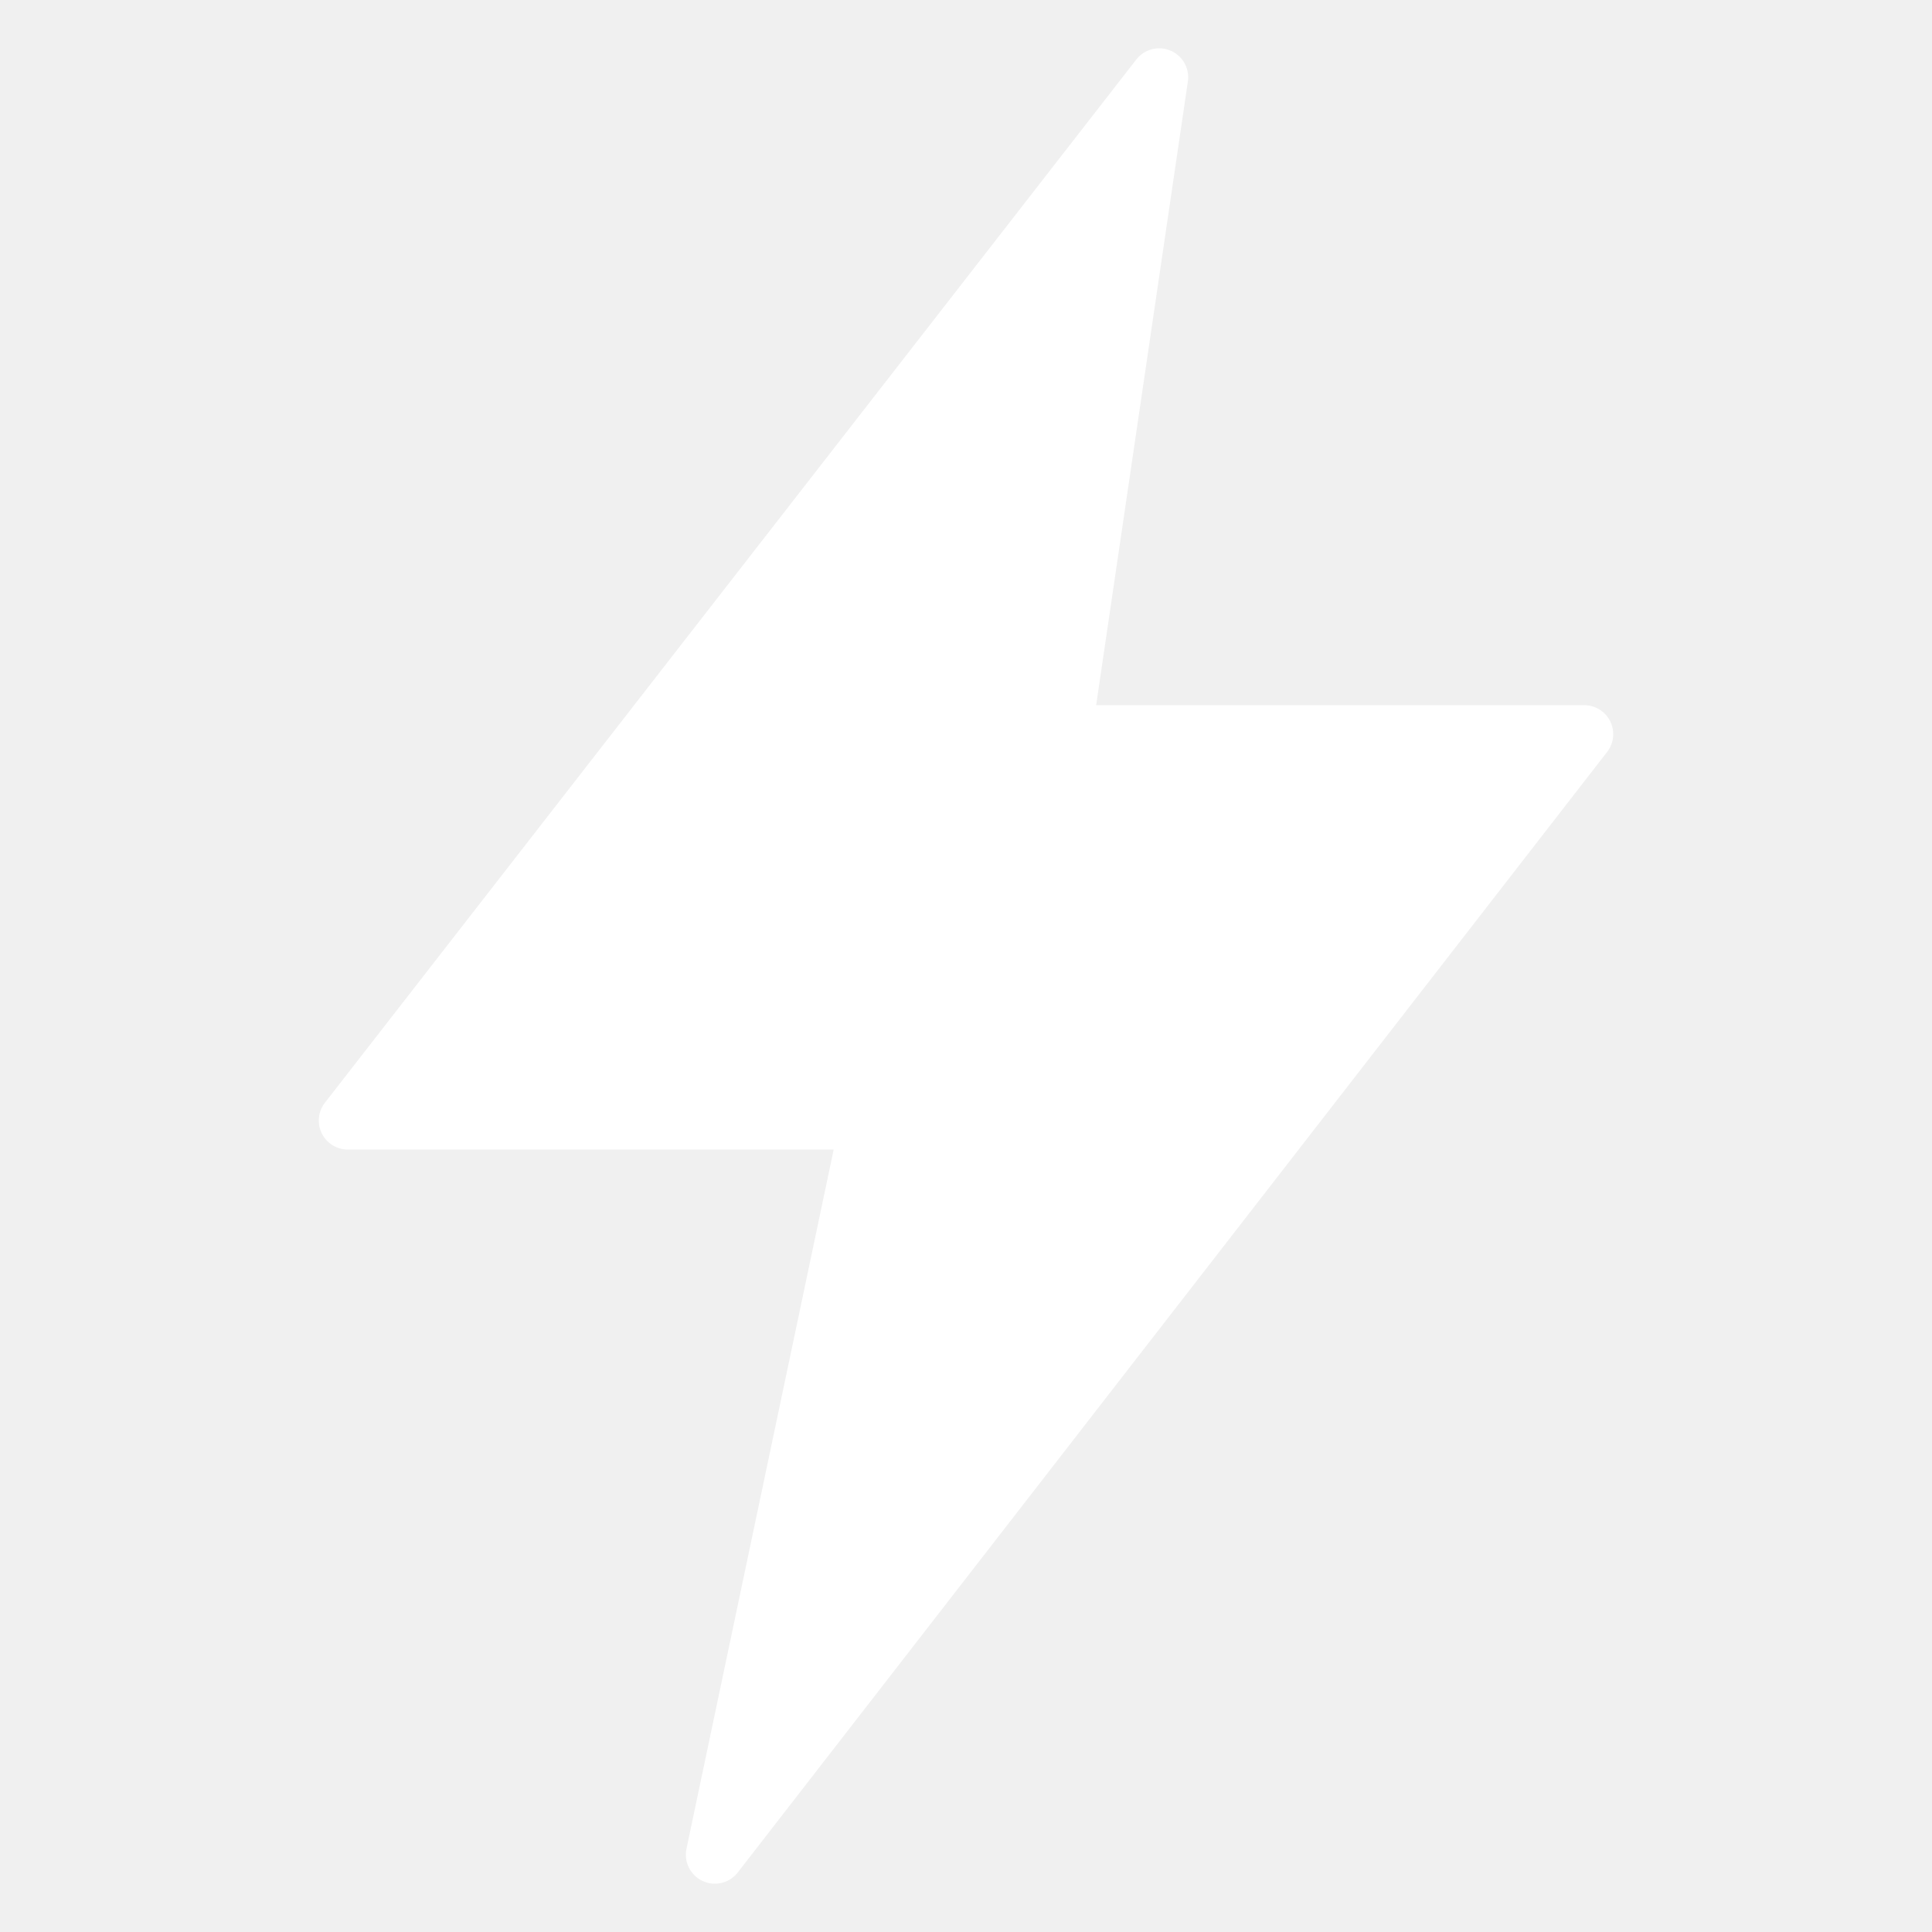
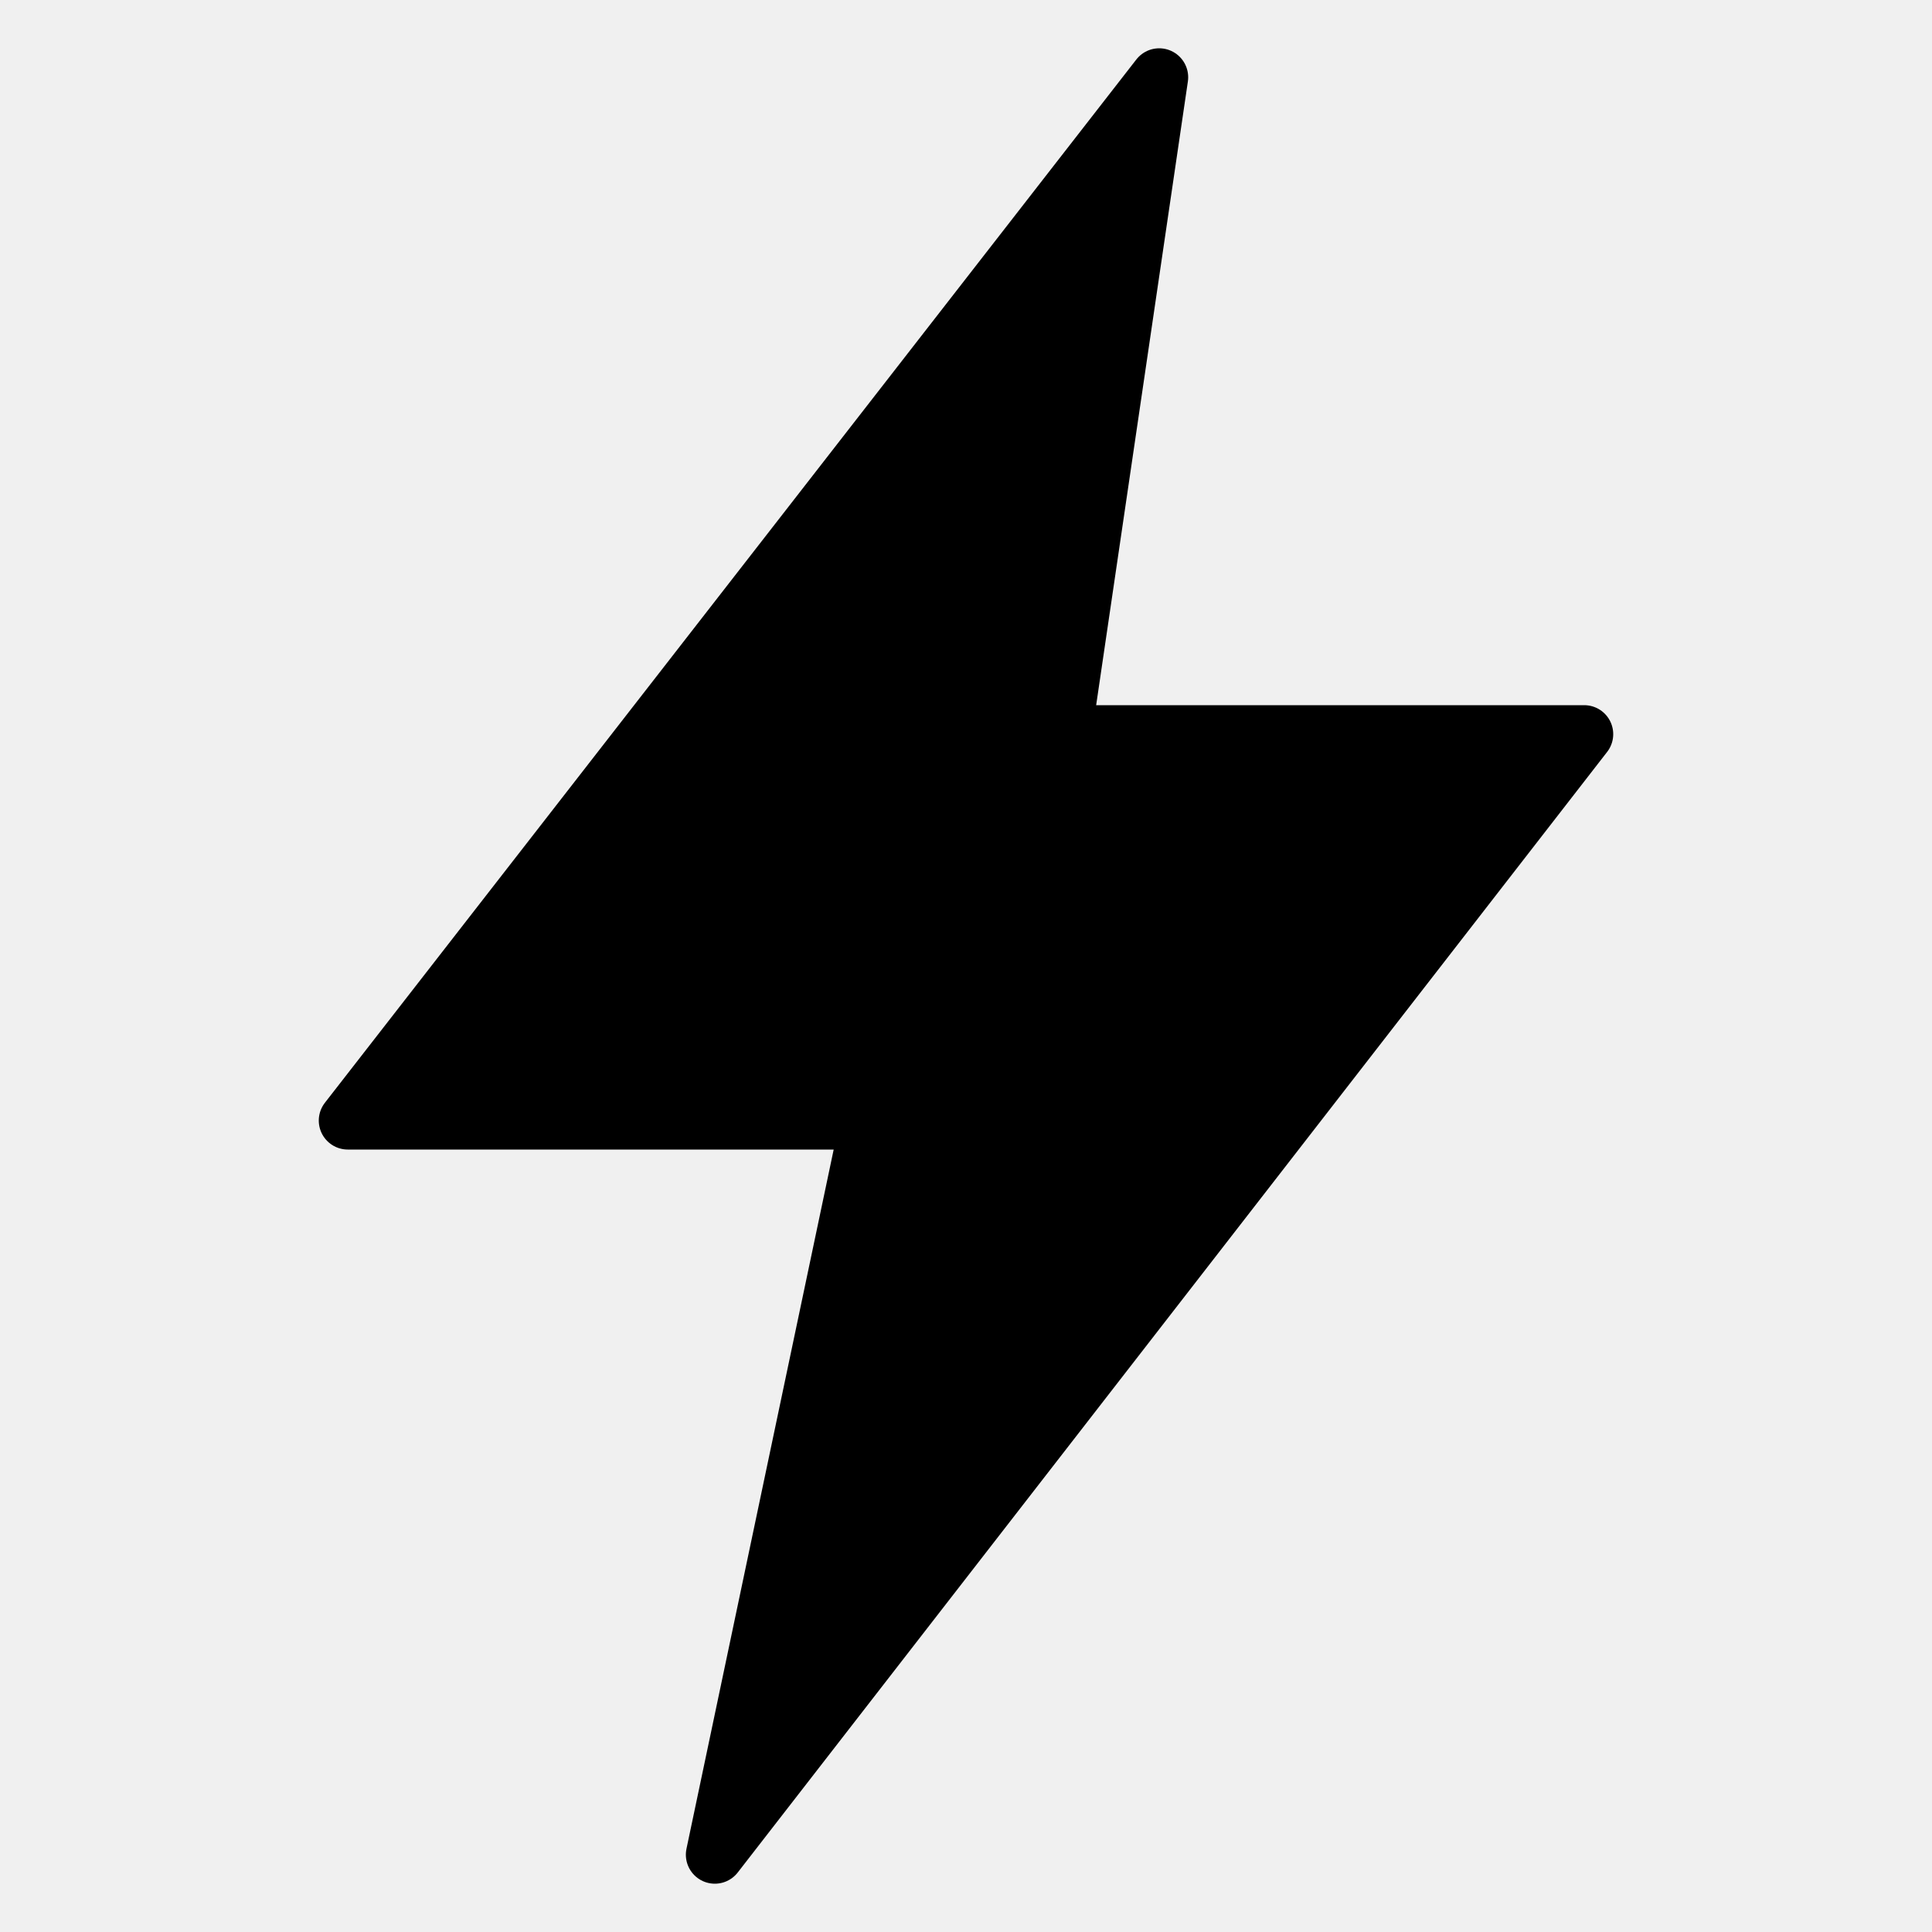
<svg xmlns="http://www.w3.org/2000/svg" viewBox="0 0 100 100" width="100" height="100">
-   <path d="M60 4 L18 58 L45 58 L37 96 L82 38 L55 38 Z" fill="#ffffff" stroke="#ffffff" stroke-width="3" stroke-linejoin="round" />
+   <path d="M60 4 L18 58 L45 58 L37 96 L82 38 L55 38 Z" fill="#000000" stroke="#000000" stroke-width="3" stroke-linejoin="round" />
</svg>
